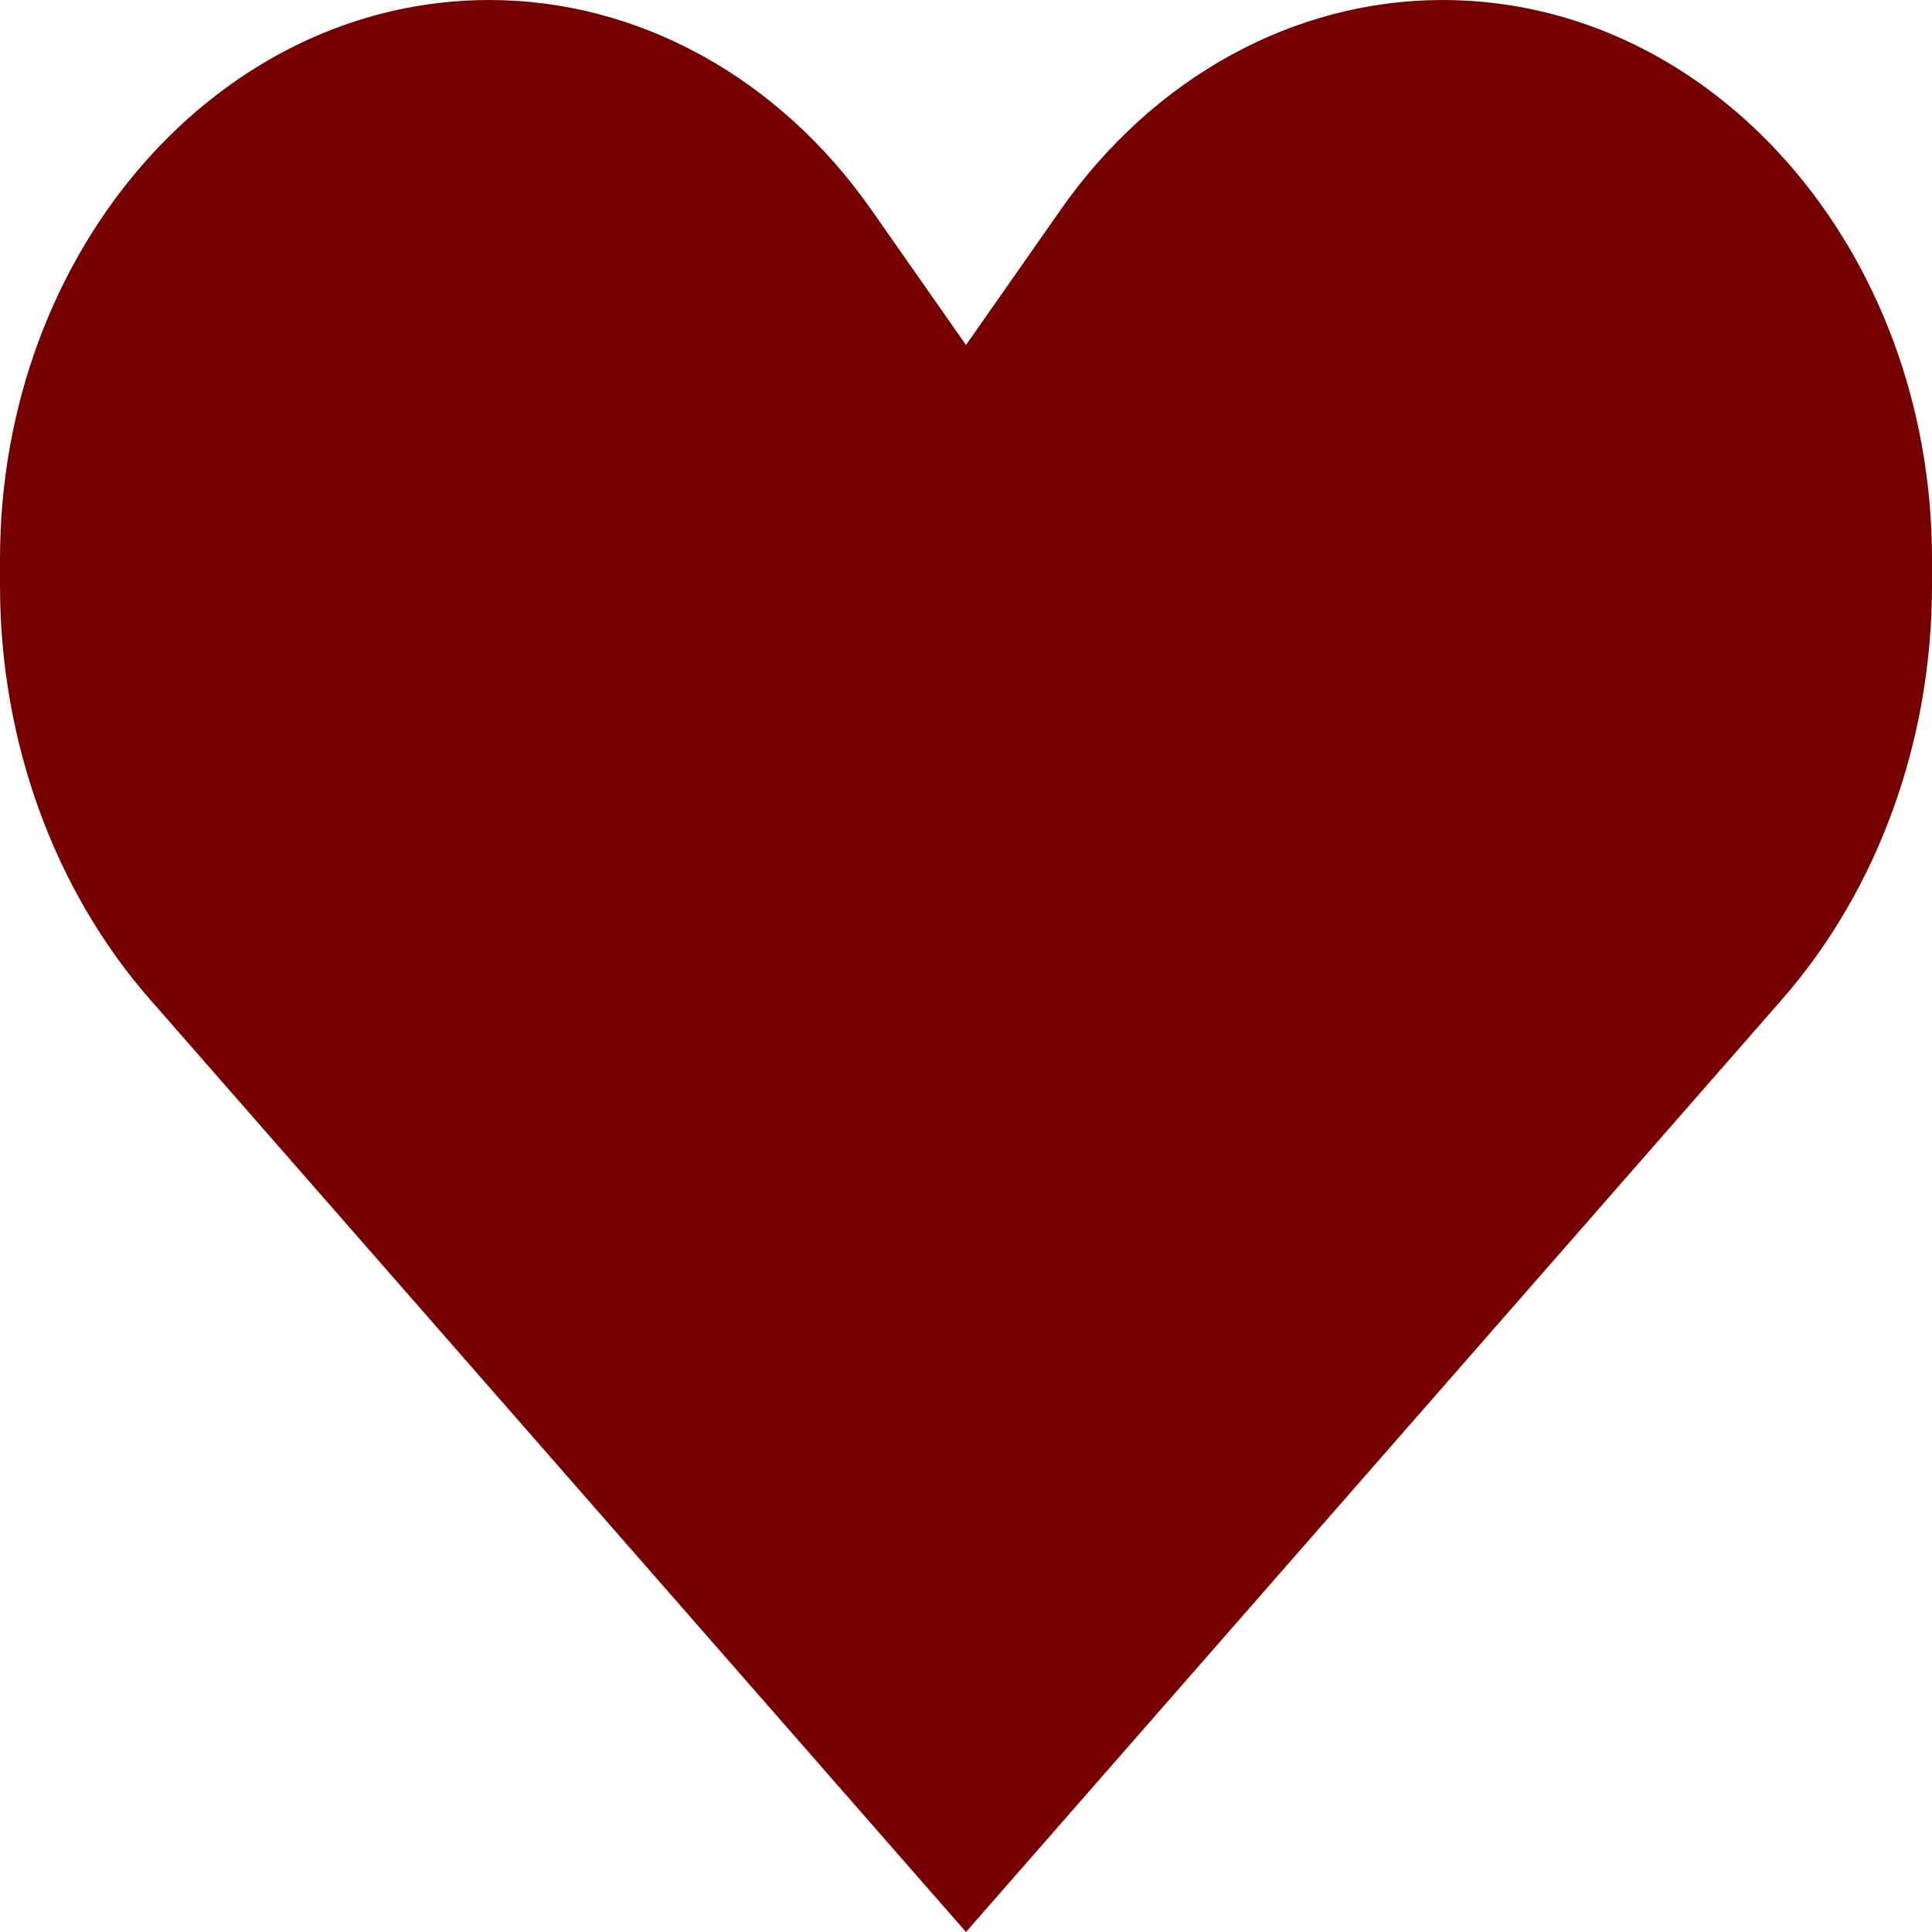
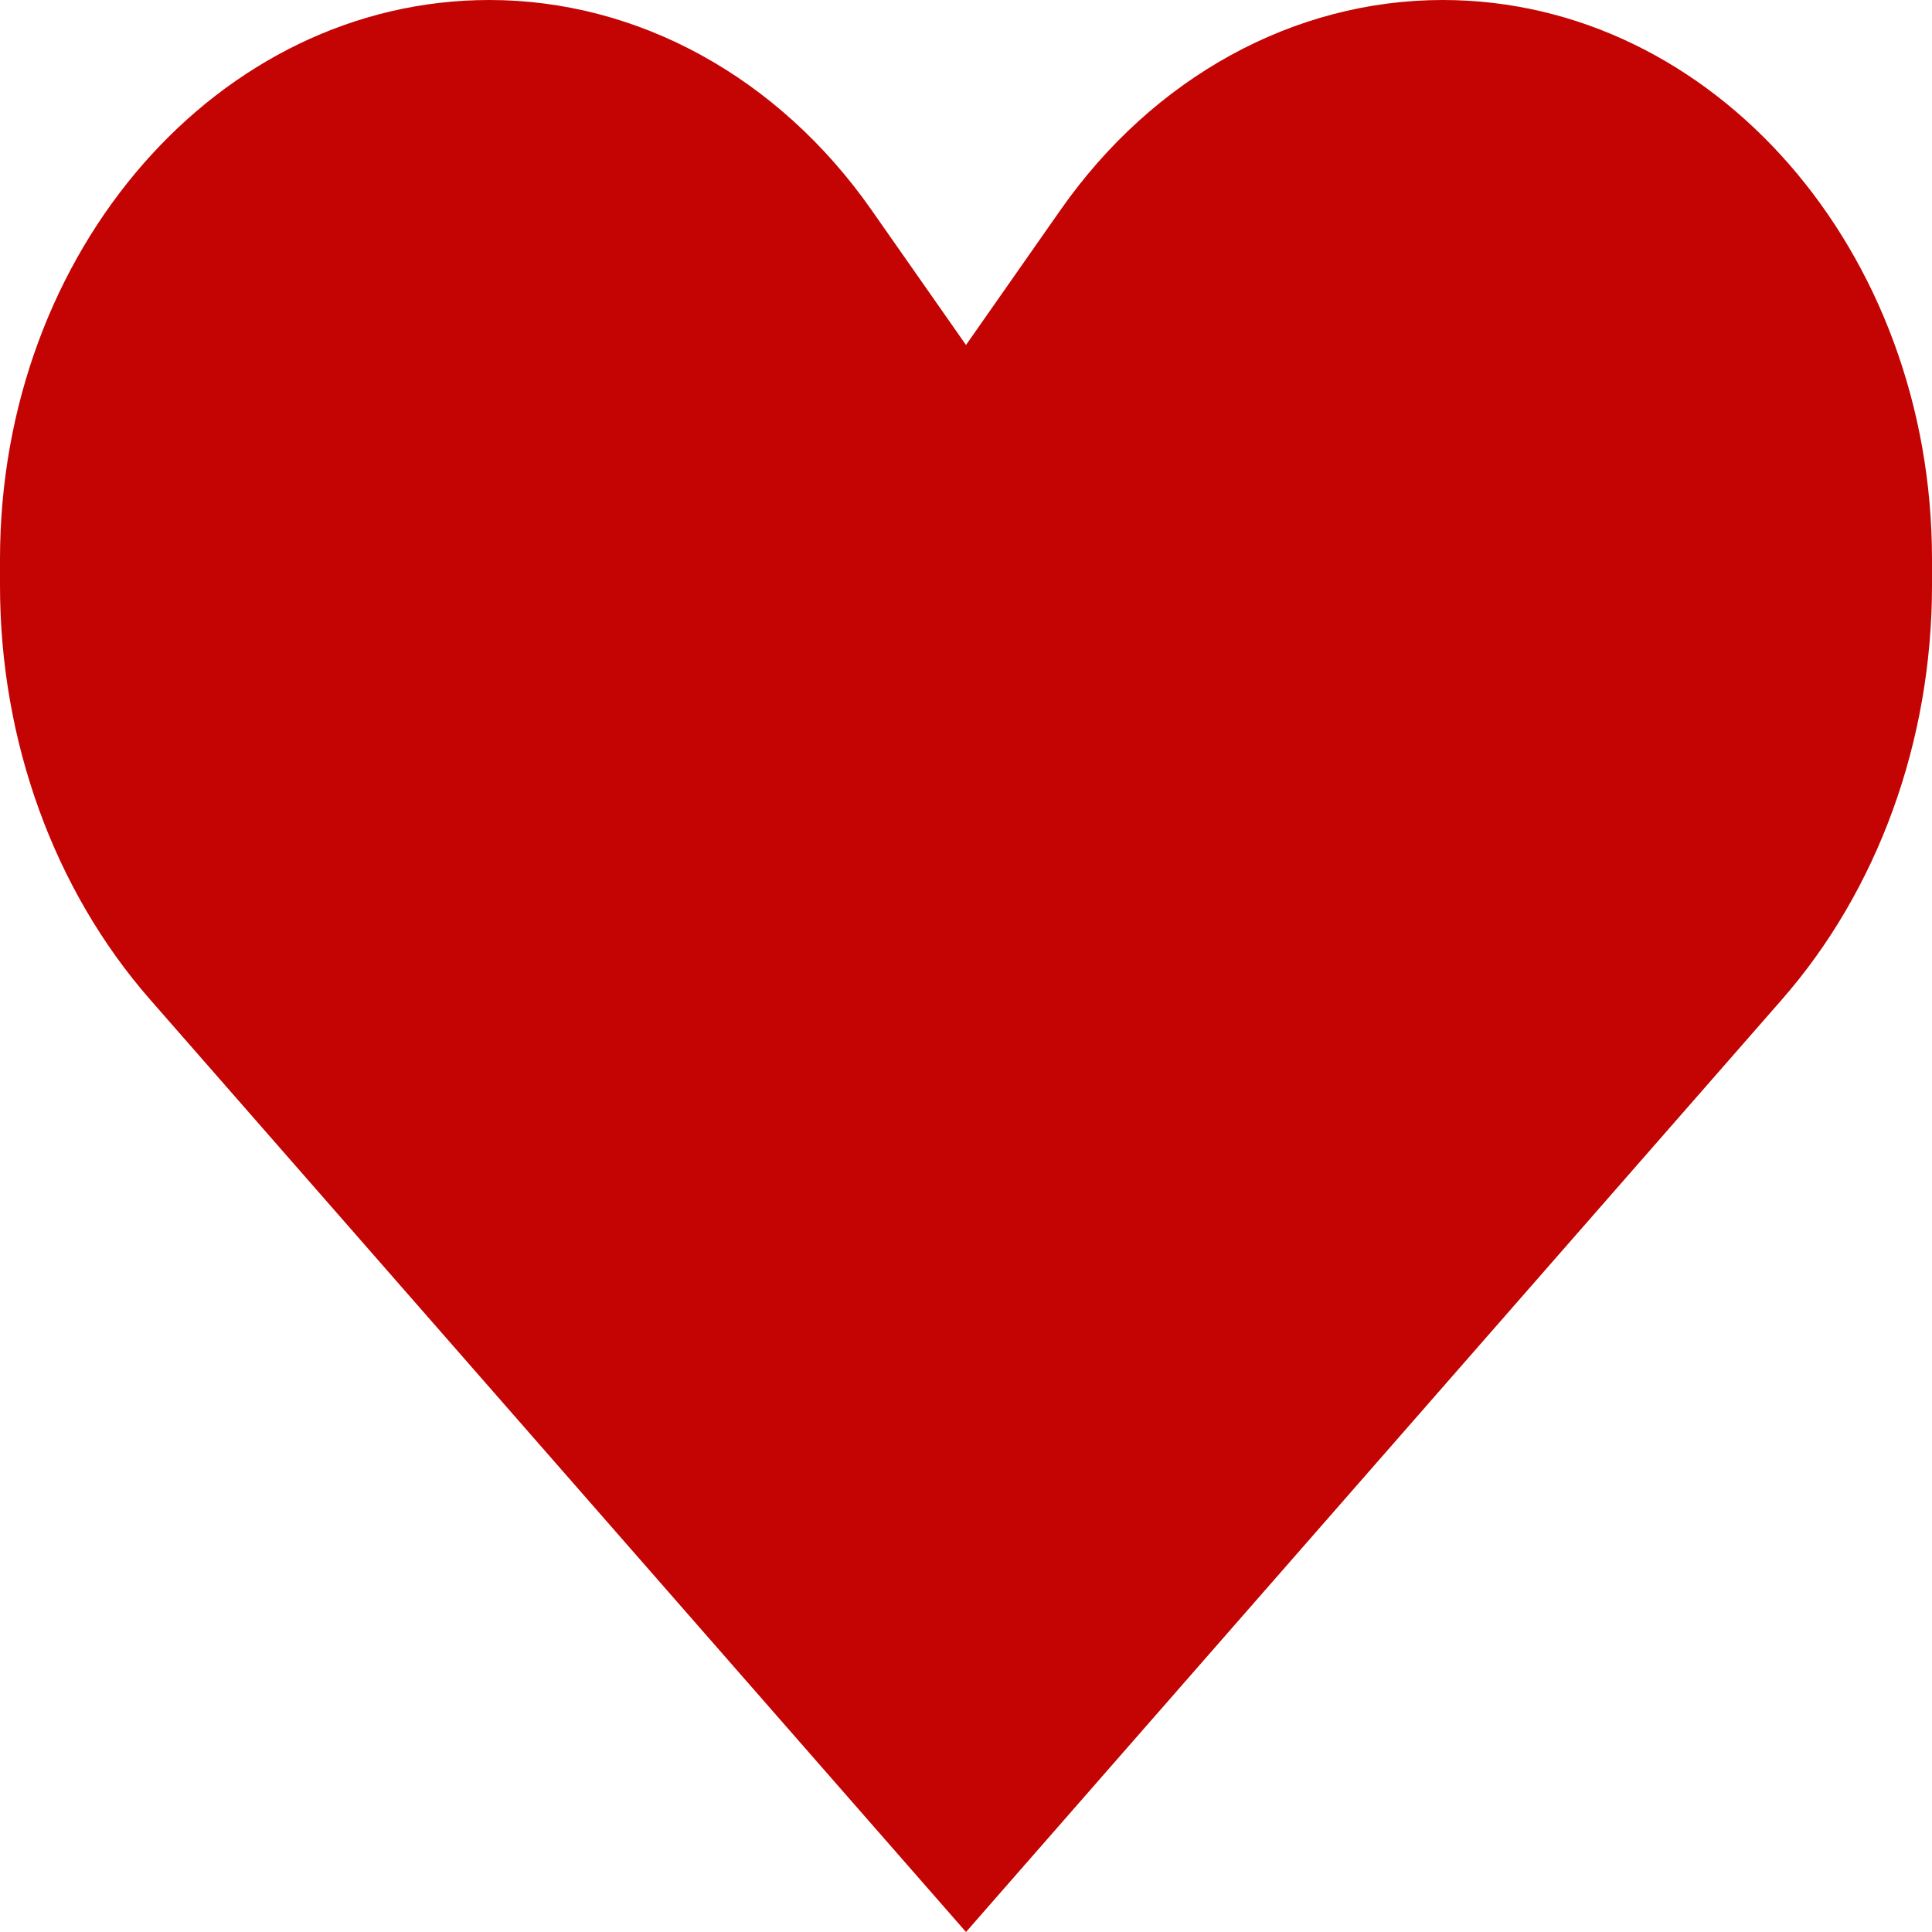
<svg xmlns="http://www.w3.org/2000/svg" width="60" height="60" viewBox="0 0 60 60" fill="none">
-   <path d="M4.66 31.04L30 60L55.34 31.04C58.324 27.63 60 23.005 60 18.183V17.367C60 7.776 53.196 0 44.804 0C40.187 0 35.821 2.398 32.937 6.518L30 10.714L27.063 6.518C24.179 2.398 19.813 0 15.196 0C6.804 0 0 7.776 0 17.367V18.183C0 23.005 1.676 27.63 4.66 31.04Z" fill="#760000" />
+   <path d="M4.66 31.04L30 60L55.34 31.04C58.324 27.63 60 23.005 60 18.183V17.367C60 7.776 53.196 0 44.804 0C40.187 0 35.821 2.398 32.937 6.518L30 10.714L27.063 6.518C24.179 2.398 19.813 0 15.196 0C6.804 0 0 7.776 0 17.367V18.183C0 23.005 1.676 27.63 4.66 31.04Z" fill="#C40303" />
</svg>
